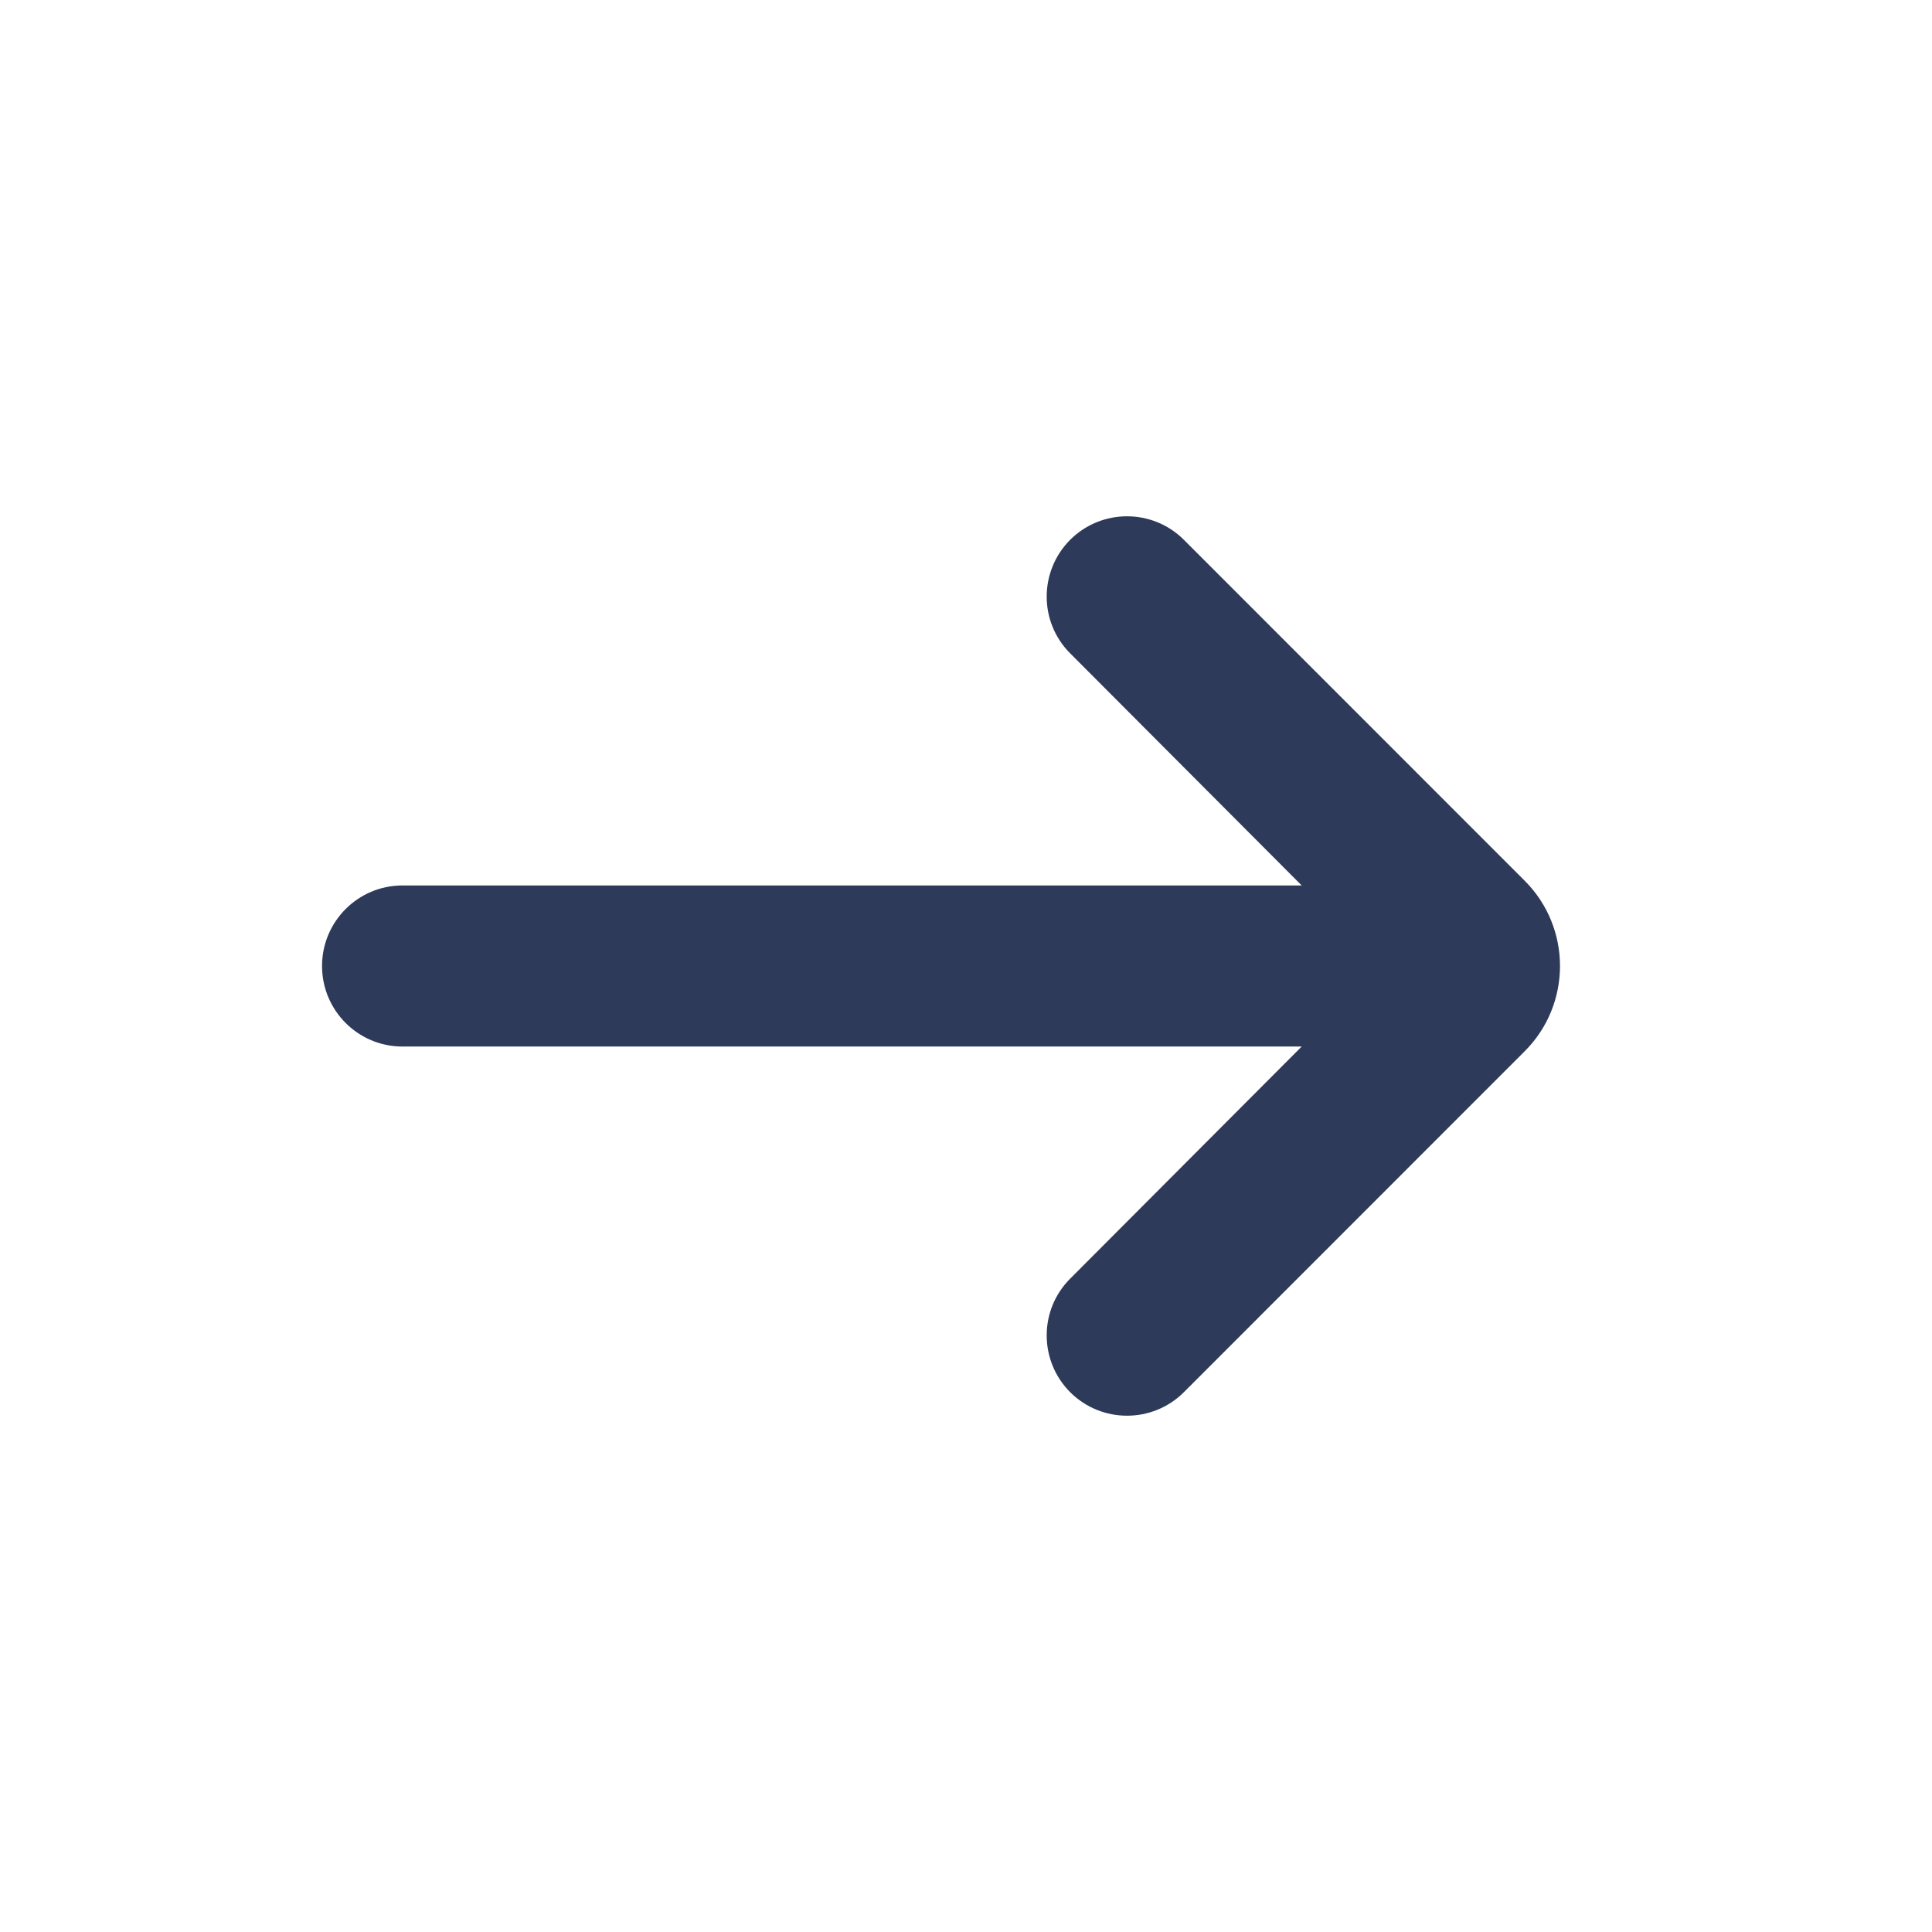
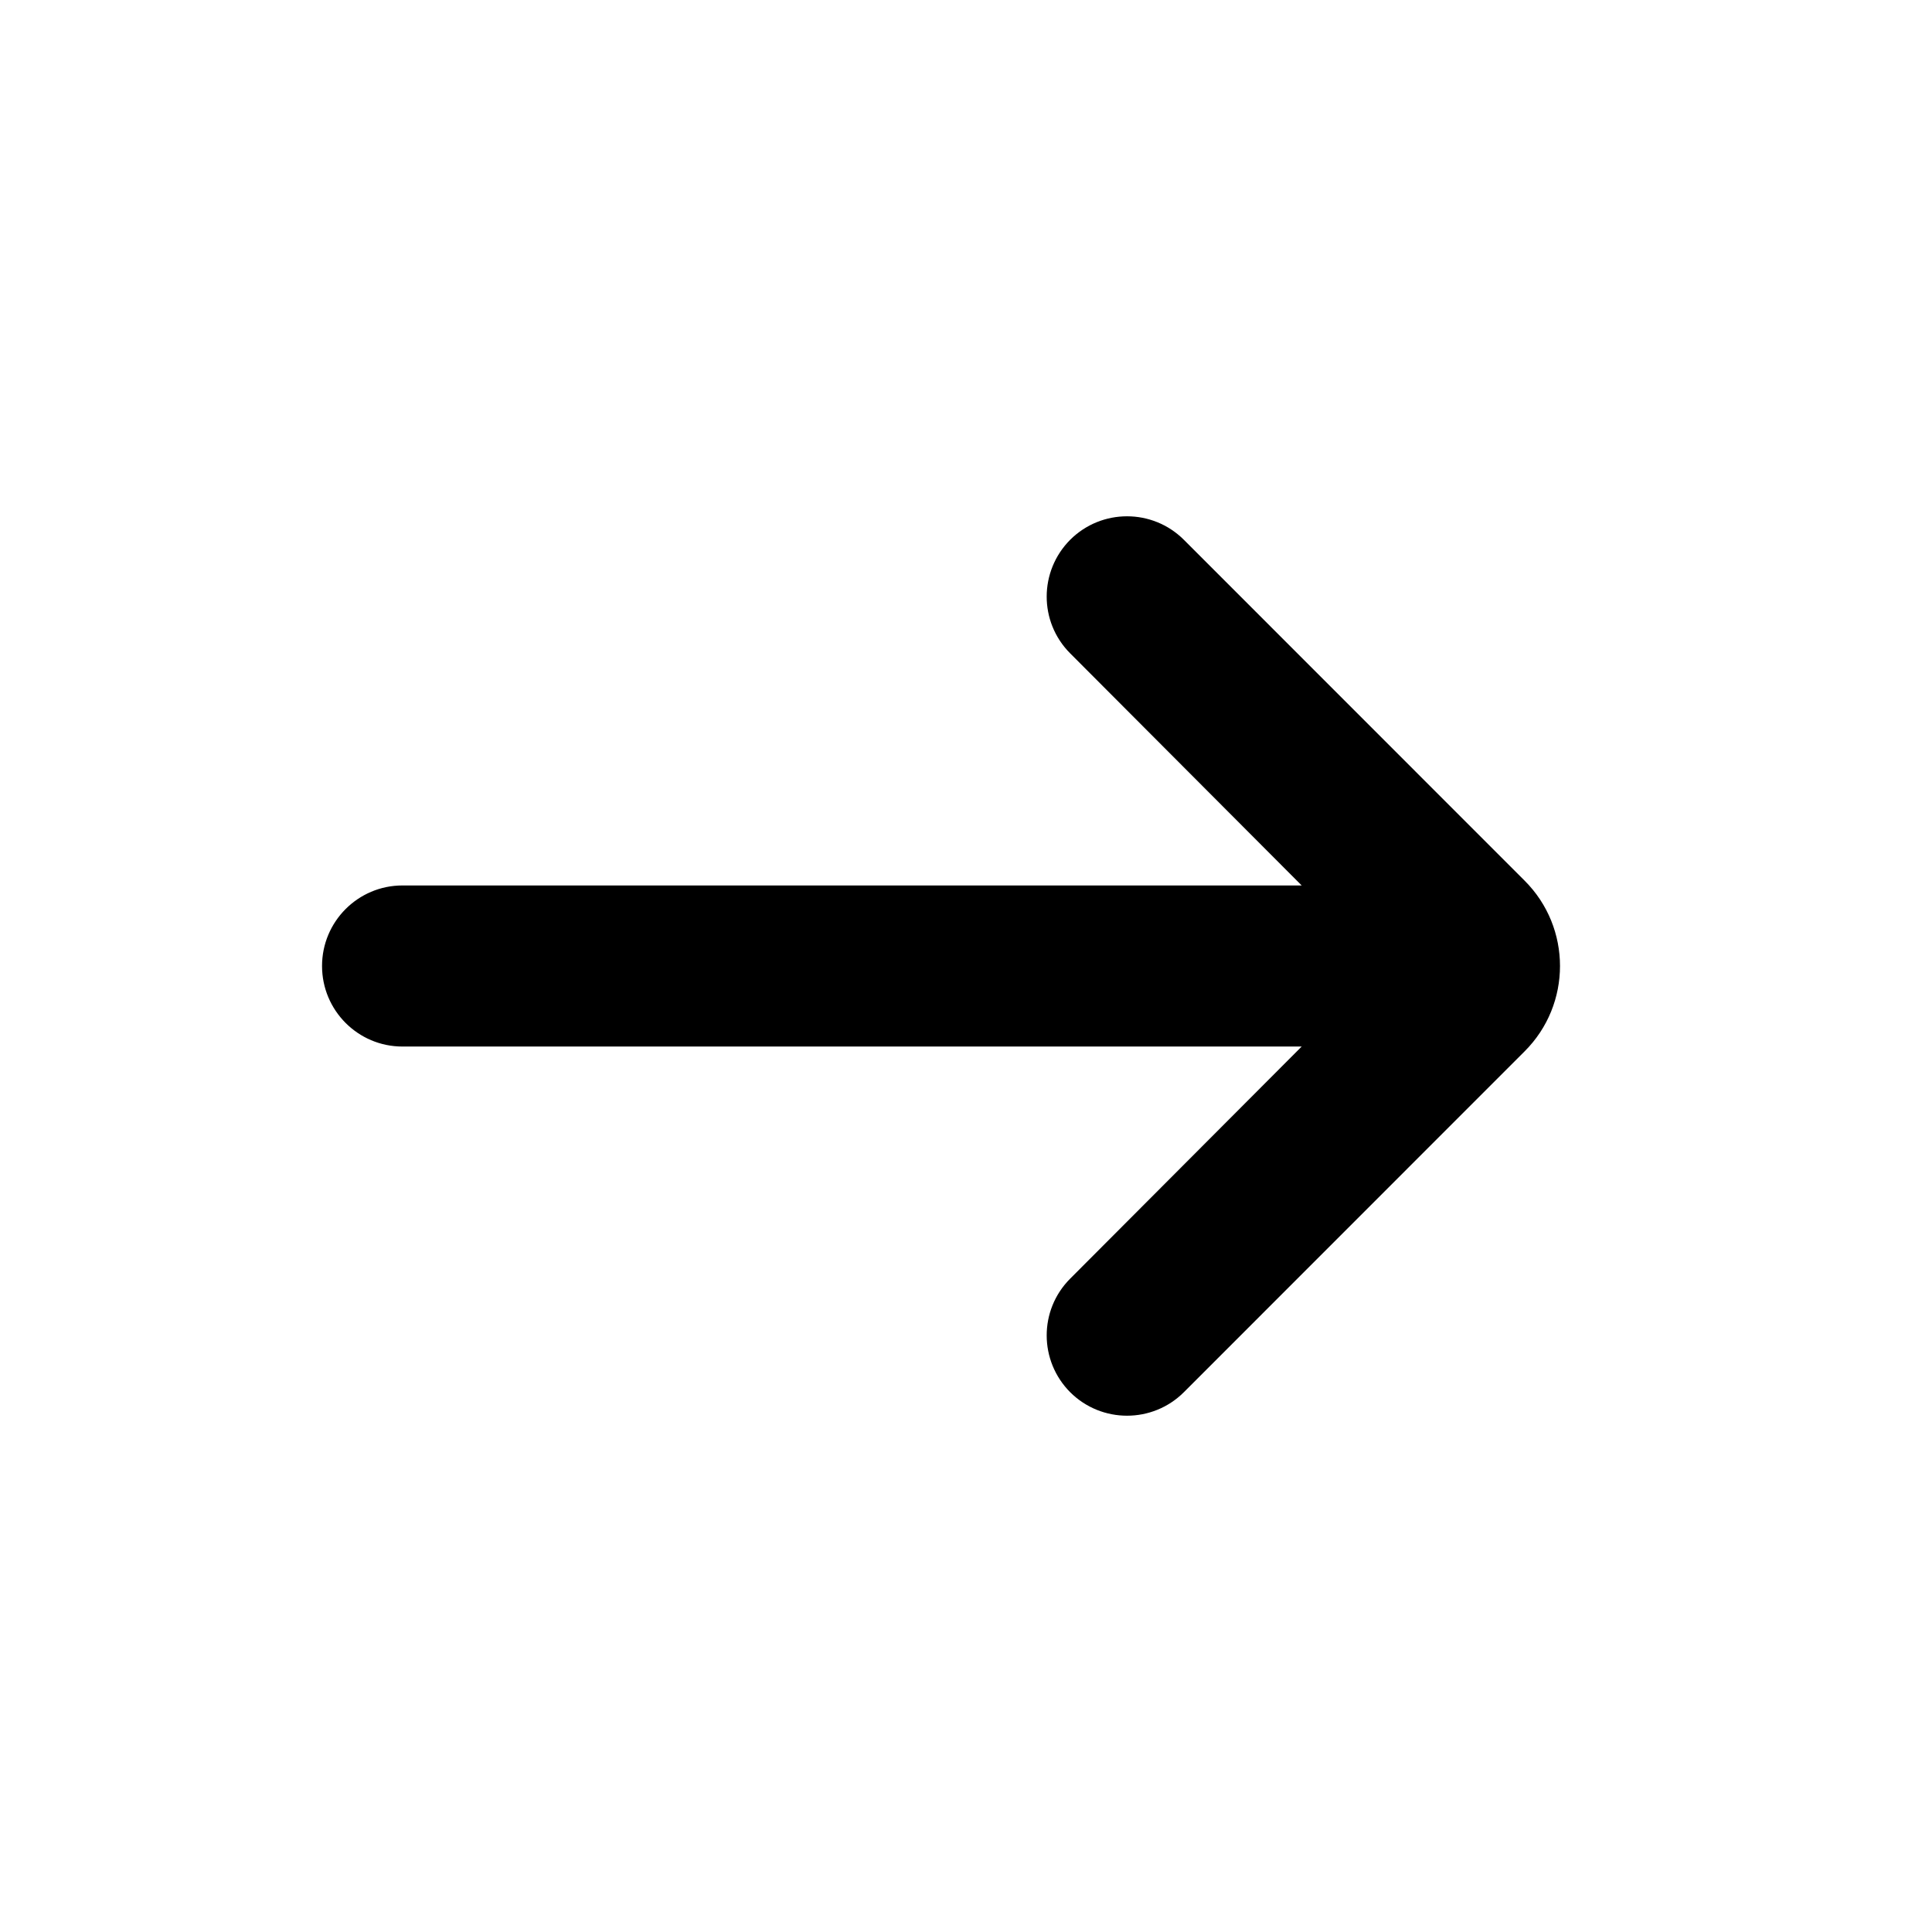
<svg xmlns="http://www.w3.org/2000/svg" width="16" height="16" viewBox="0 0 16 16" fill="none">
-   <path d="M10.78 8.667L8.862 10.59C8.603 10.85 8.604 11.27 8.863 11.53C9.123 11.789 9.544 11.789 9.804 11.53L12.626 8.707C13.017 8.317 13.017 7.683 12.626 7.293L9.804 4.47C9.544 4.211 9.123 4.211 8.863 4.47C8.604 4.73 8.603 5.15 8.862 5.41L10.78 7.333H3.333C2.965 7.333 2.667 7.632 2.667 8C2.667 8.368 2.965 8.667 3.333 8.667H10.78Z" fill="#2E3A59" />
+   <path d="M10.78 8.667L8.862 10.59C8.603 10.85 8.604 11.27 8.863 11.53C9.123 11.789 9.544 11.789 9.804 11.53L12.626 8.707C13.017 8.317 13.017 7.683 12.626 7.293L9.804 4.47C9.544 4.211 9.123 4.211 8.863 4.47C8.604 4.73 8.603 5.15 8.862 5.41L10.78 7.333H3.333C2.965 7.333 2.667 7.632 2.667 8C2.667 8.368 2.965 8.667 3.333 8.667H10.78Z" fill="currentColor" />
</svg>
